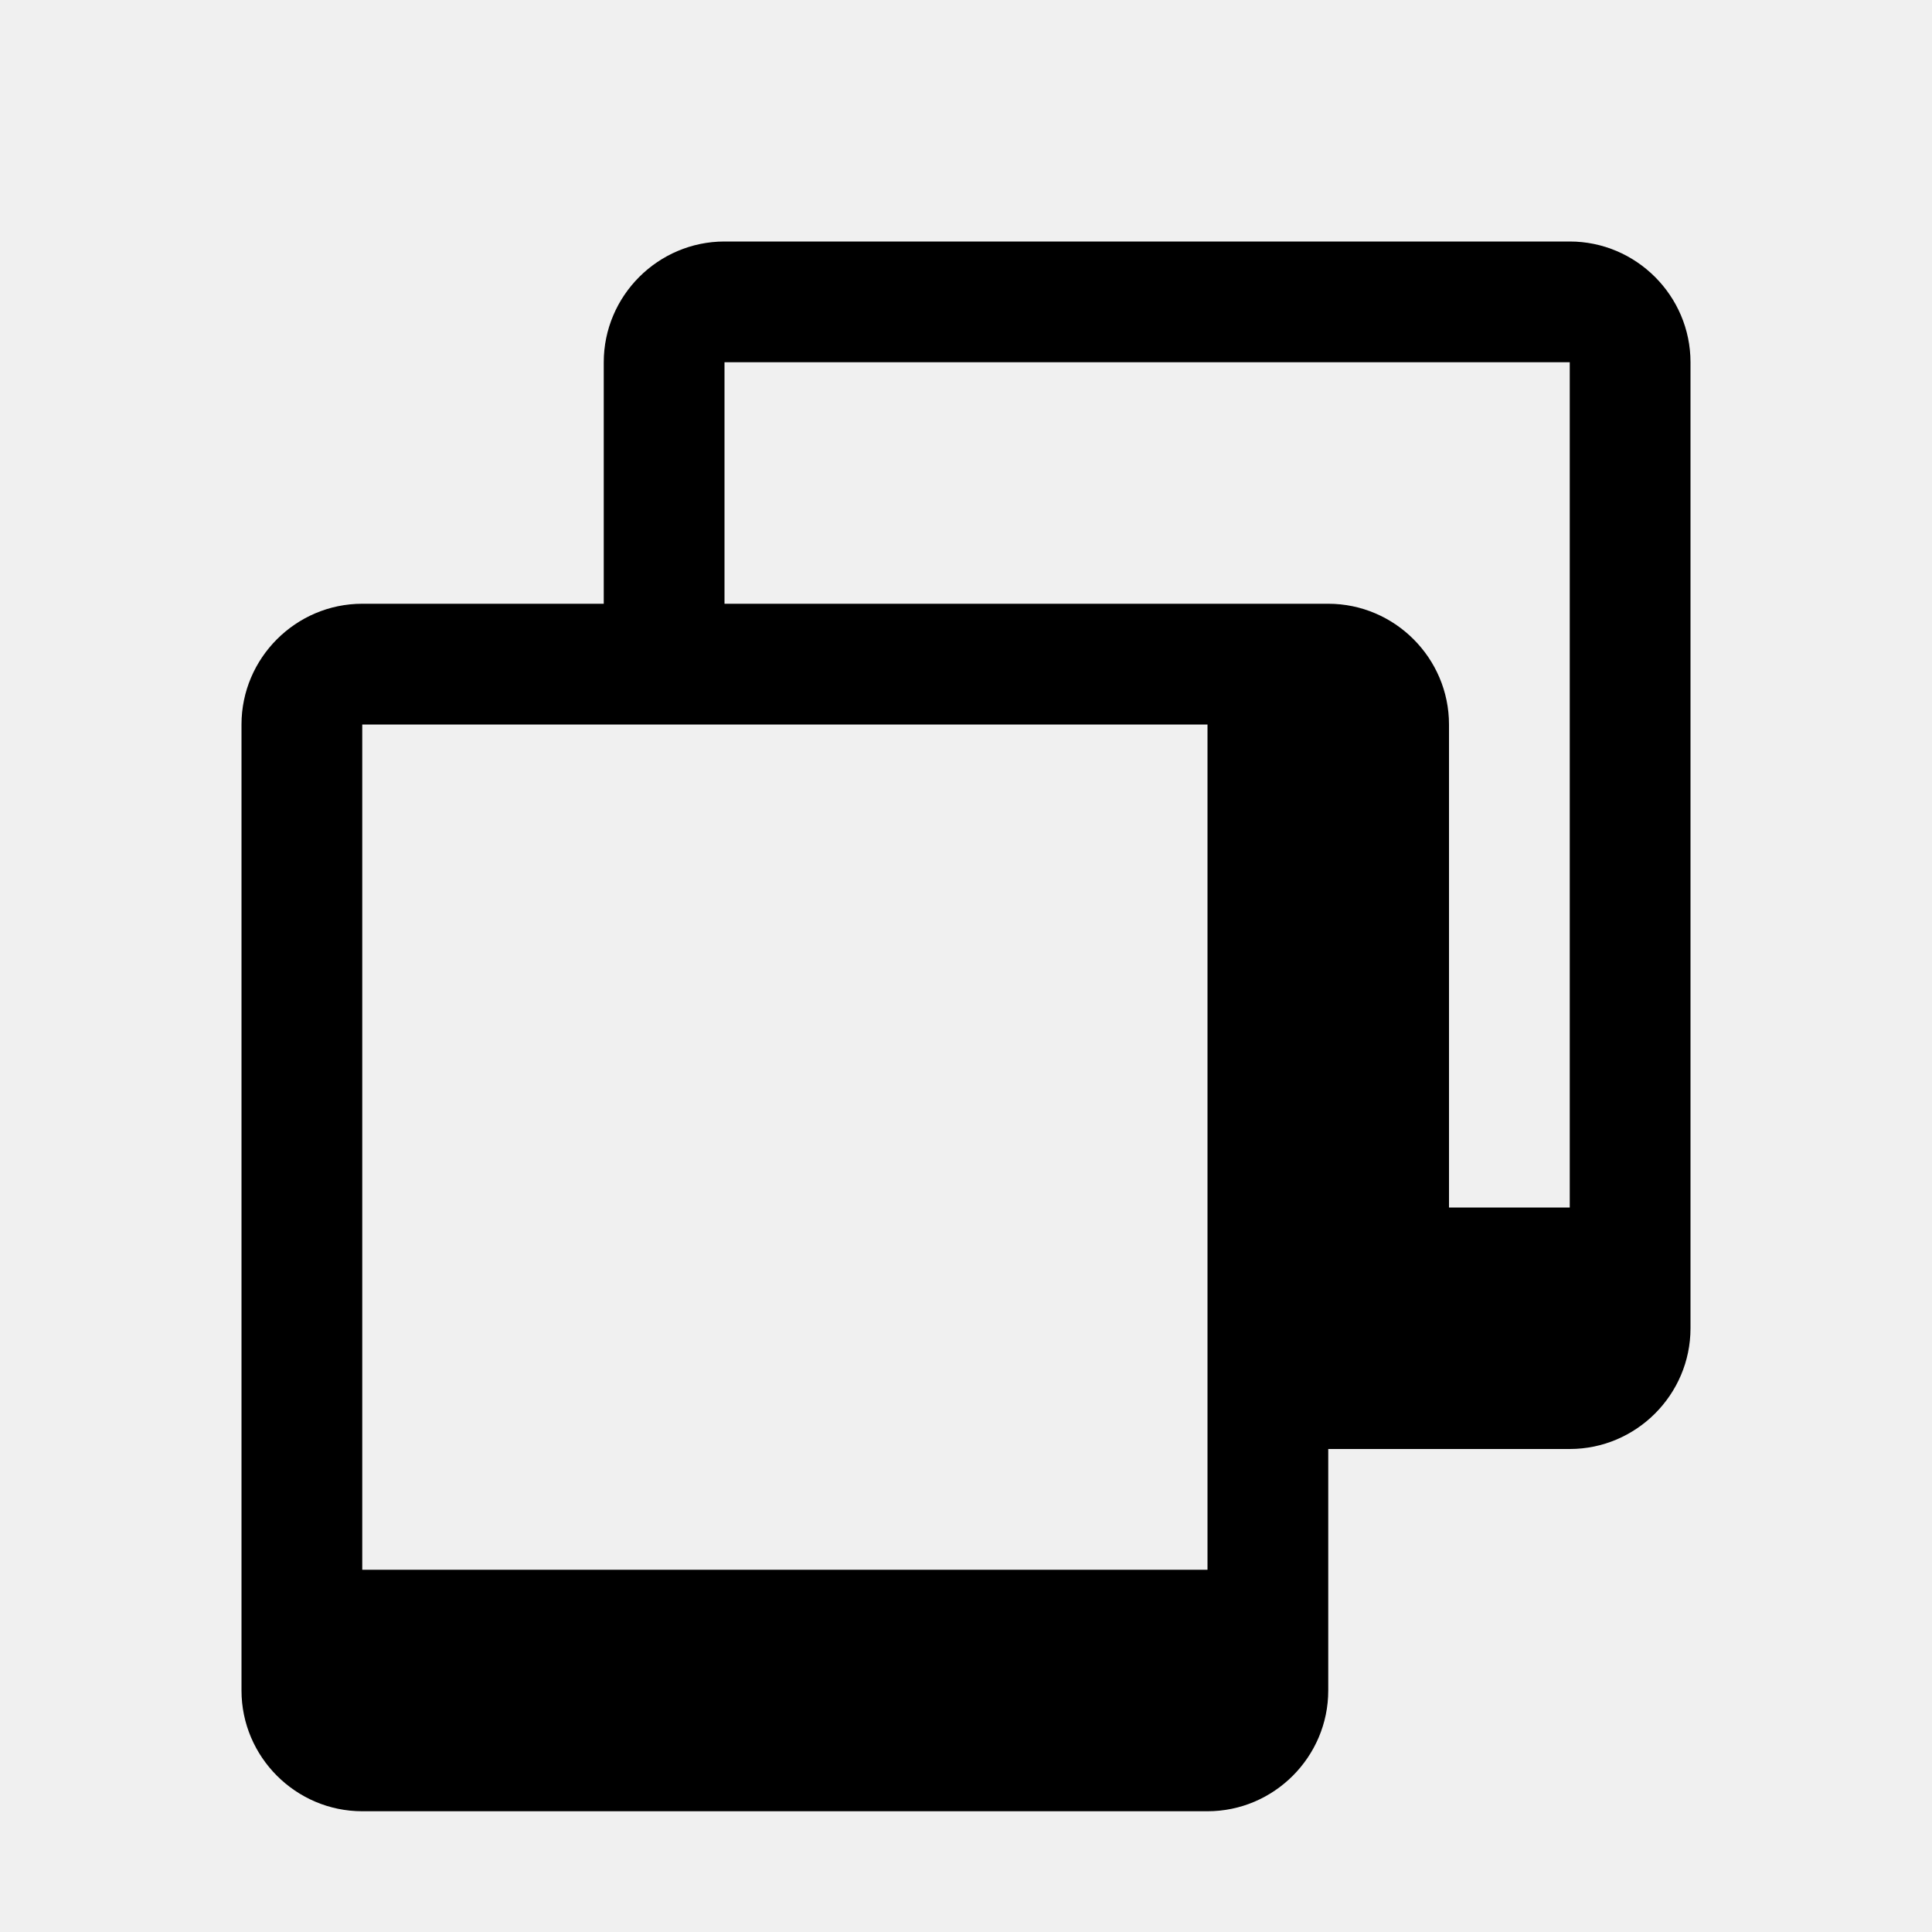
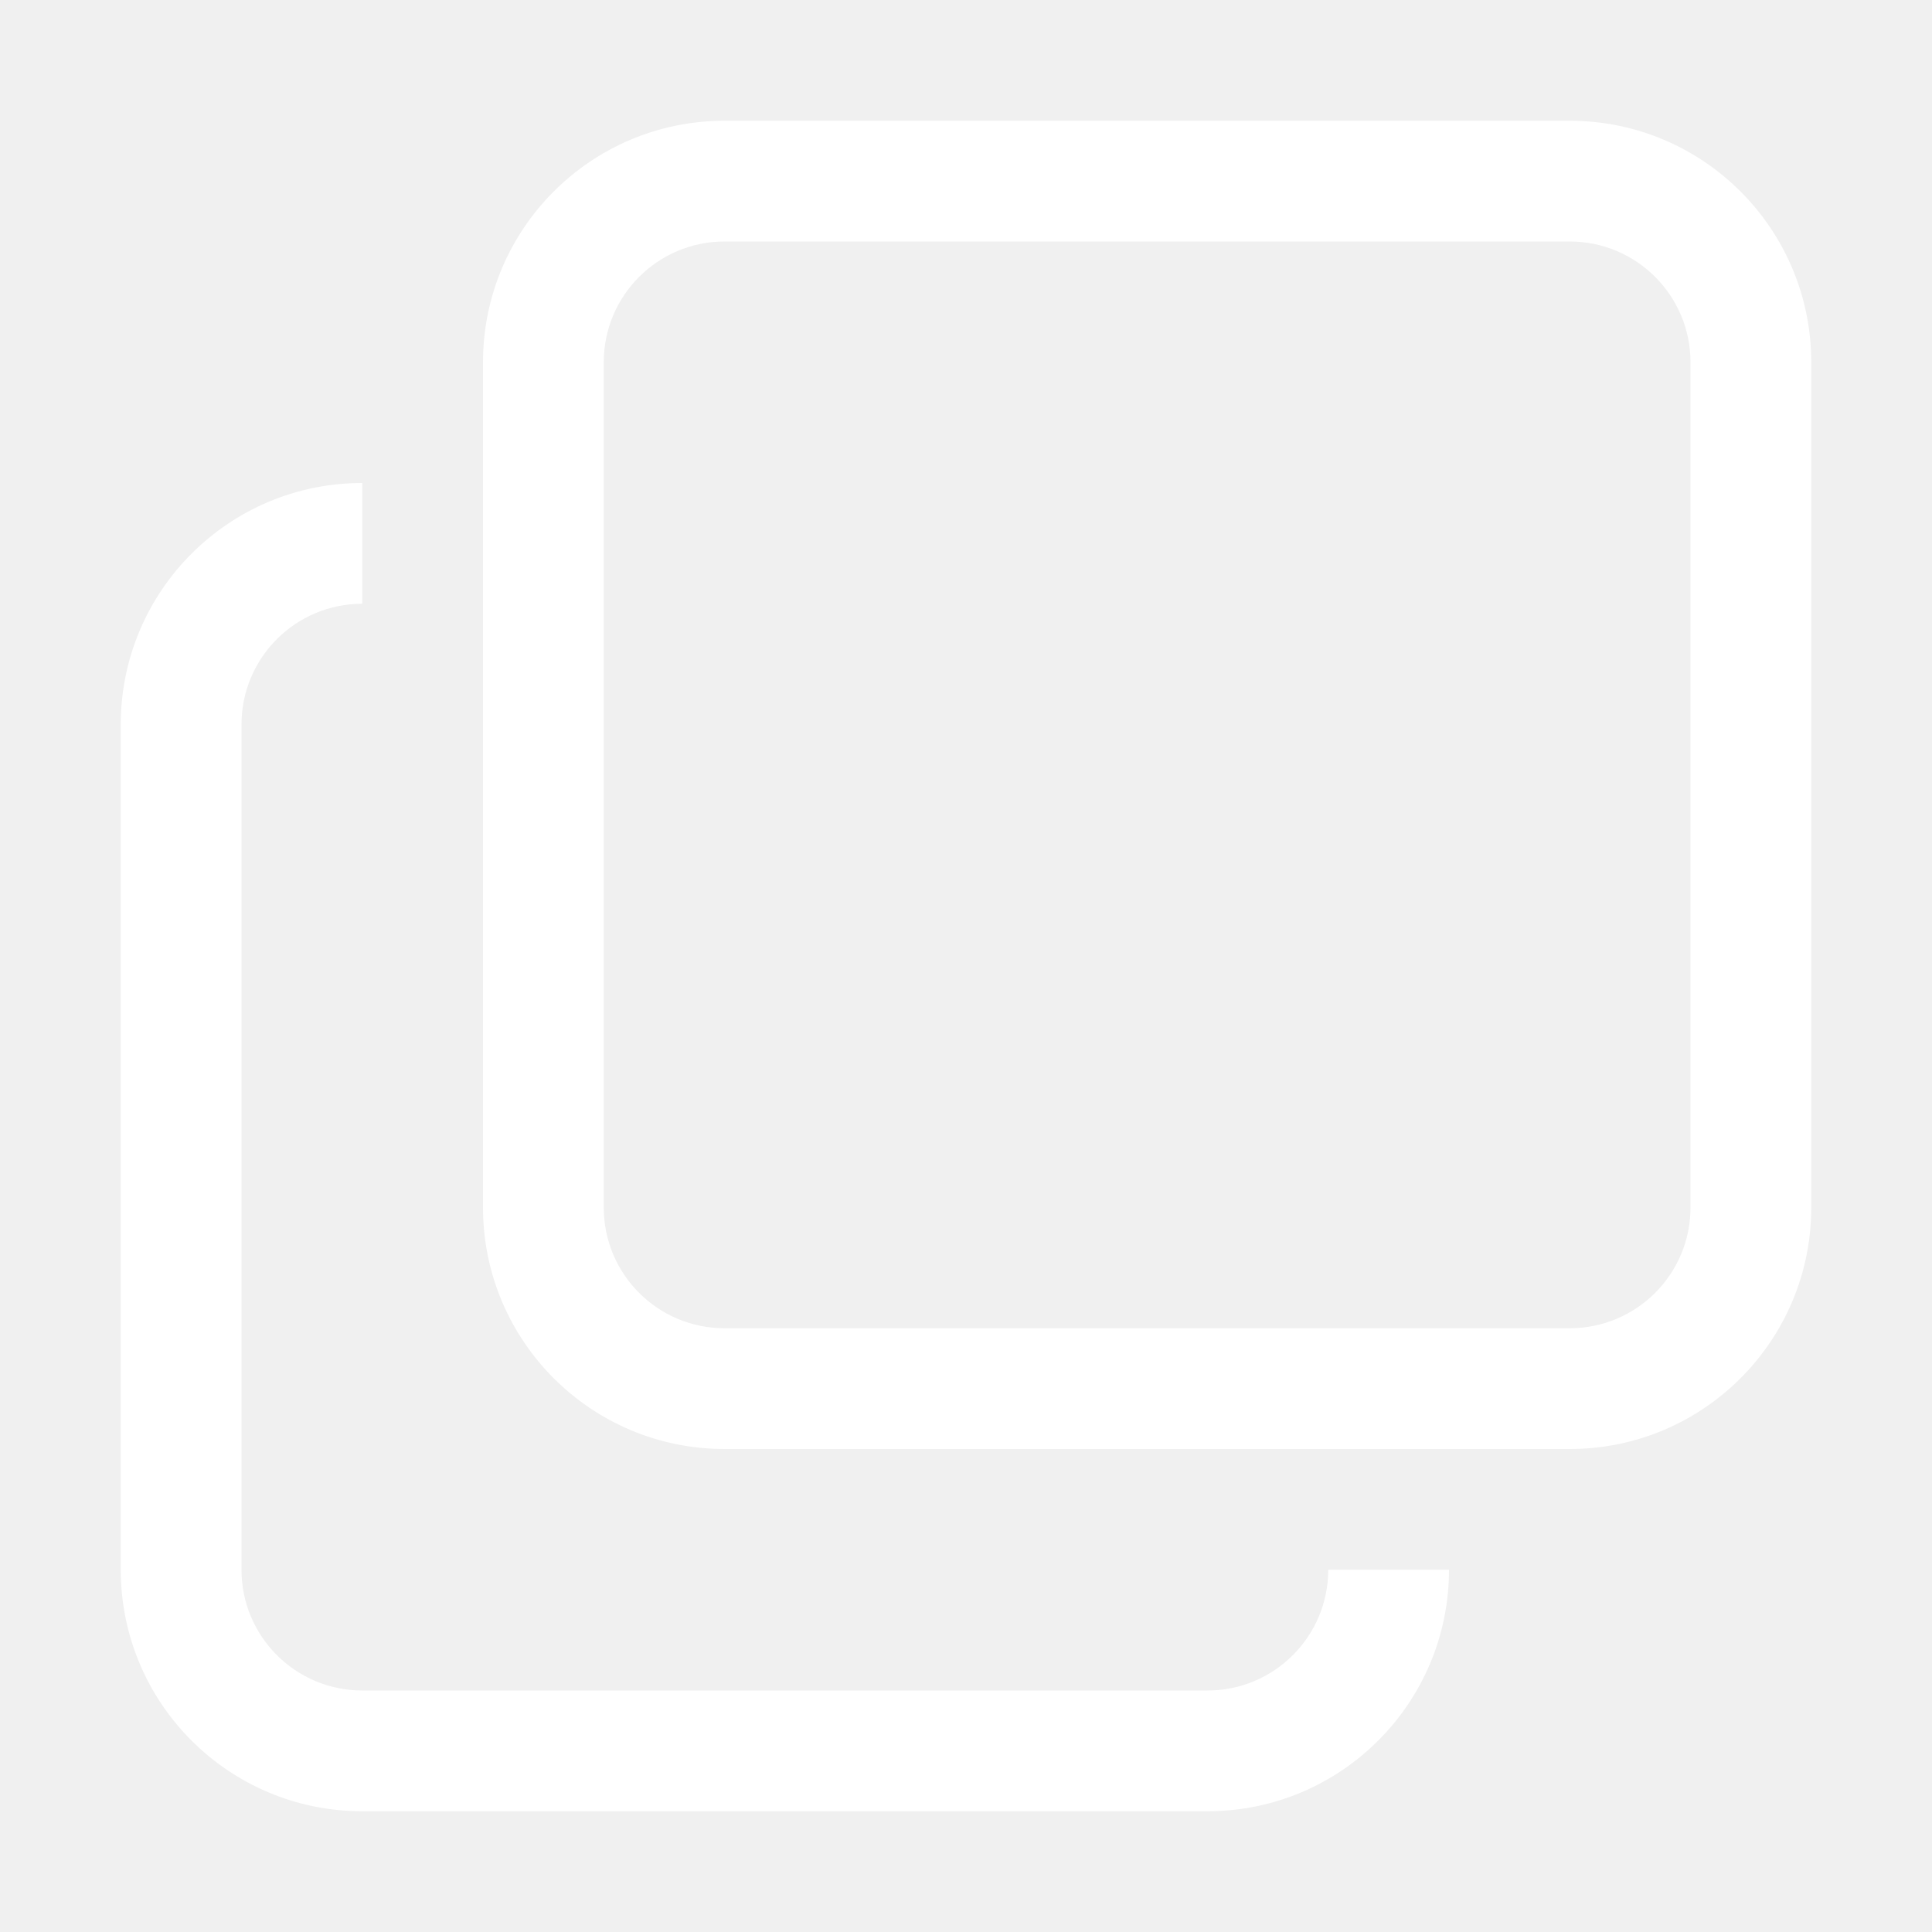
<svg xmlns="http://www.w3.org/2000/svg" viewBox="0 0 1024 1024">
-   <path fill="currentColor" d="M832 128H384c-35.2 0-64 28.8-64 64v128H192c-35.2 0-64 28.8-64 64v512c0 35.2 28.8 64 64 64h448c35.2 0 64-28.8 64-64v-128h128c35.2 0 64-28.8 64-64V192c0-35.2-28.8-64-64-64zM640 832H192V384h448v448zm192-192h-64V384c0-35.2-28.8-64-64-64H384V192h448v448z" />
+   <path fill="#FFFFFF" d="M768 832a128 128 0 0 1-128 128H192A128 128 0 0 1 64 832V384a128 128 0 0 1 128-128v64a64 64 0 0 0-64 64v448a64 64 0 0 0 64 64h448a64 64 0 0 0 64-64z" />
+   <path fill="#FFFFFF" d="M384 128a64 64 0 0 0-64 64v448a64 64 0 0 0 64 64h448a64 64 0 0 0 64-64V192a64 64 0 0 0-64-64zm0-64h448a128 128 0 0 1 128 128v448a128 128 0 0 1-128 128H384a128 128 0 0 1-128-128V192A128 128 0 0 1 384 64" />
</svg>
